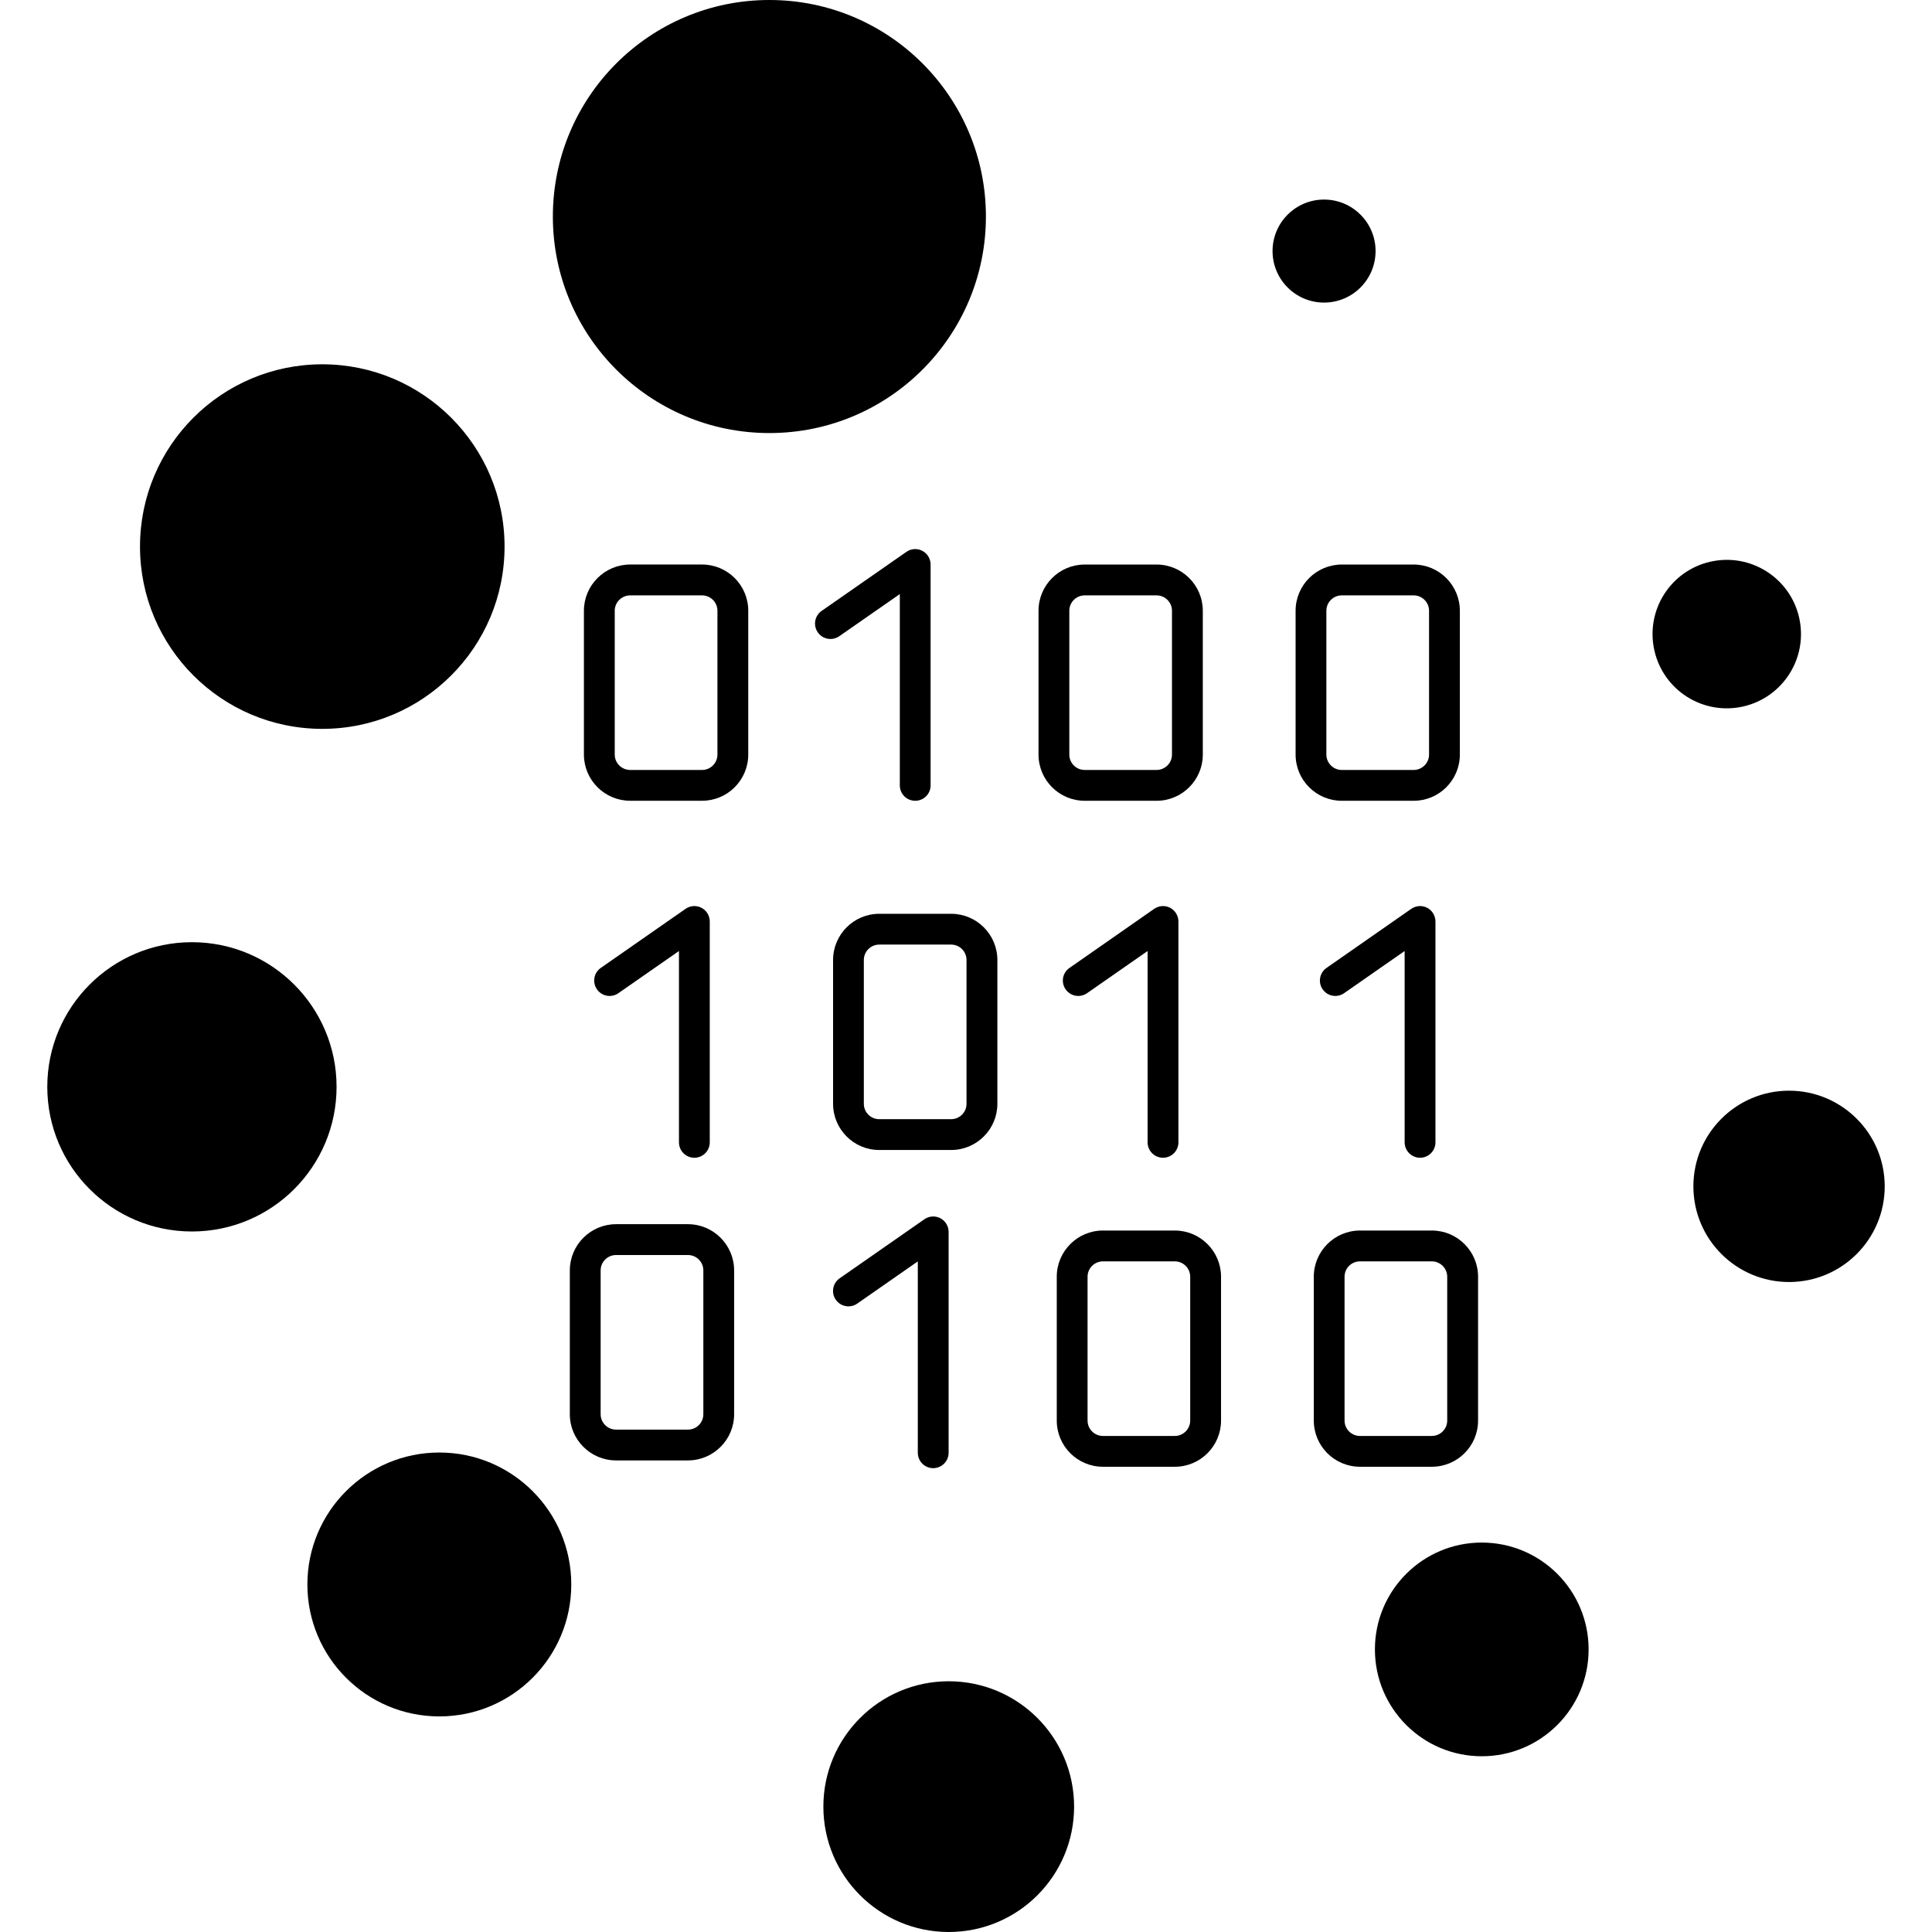
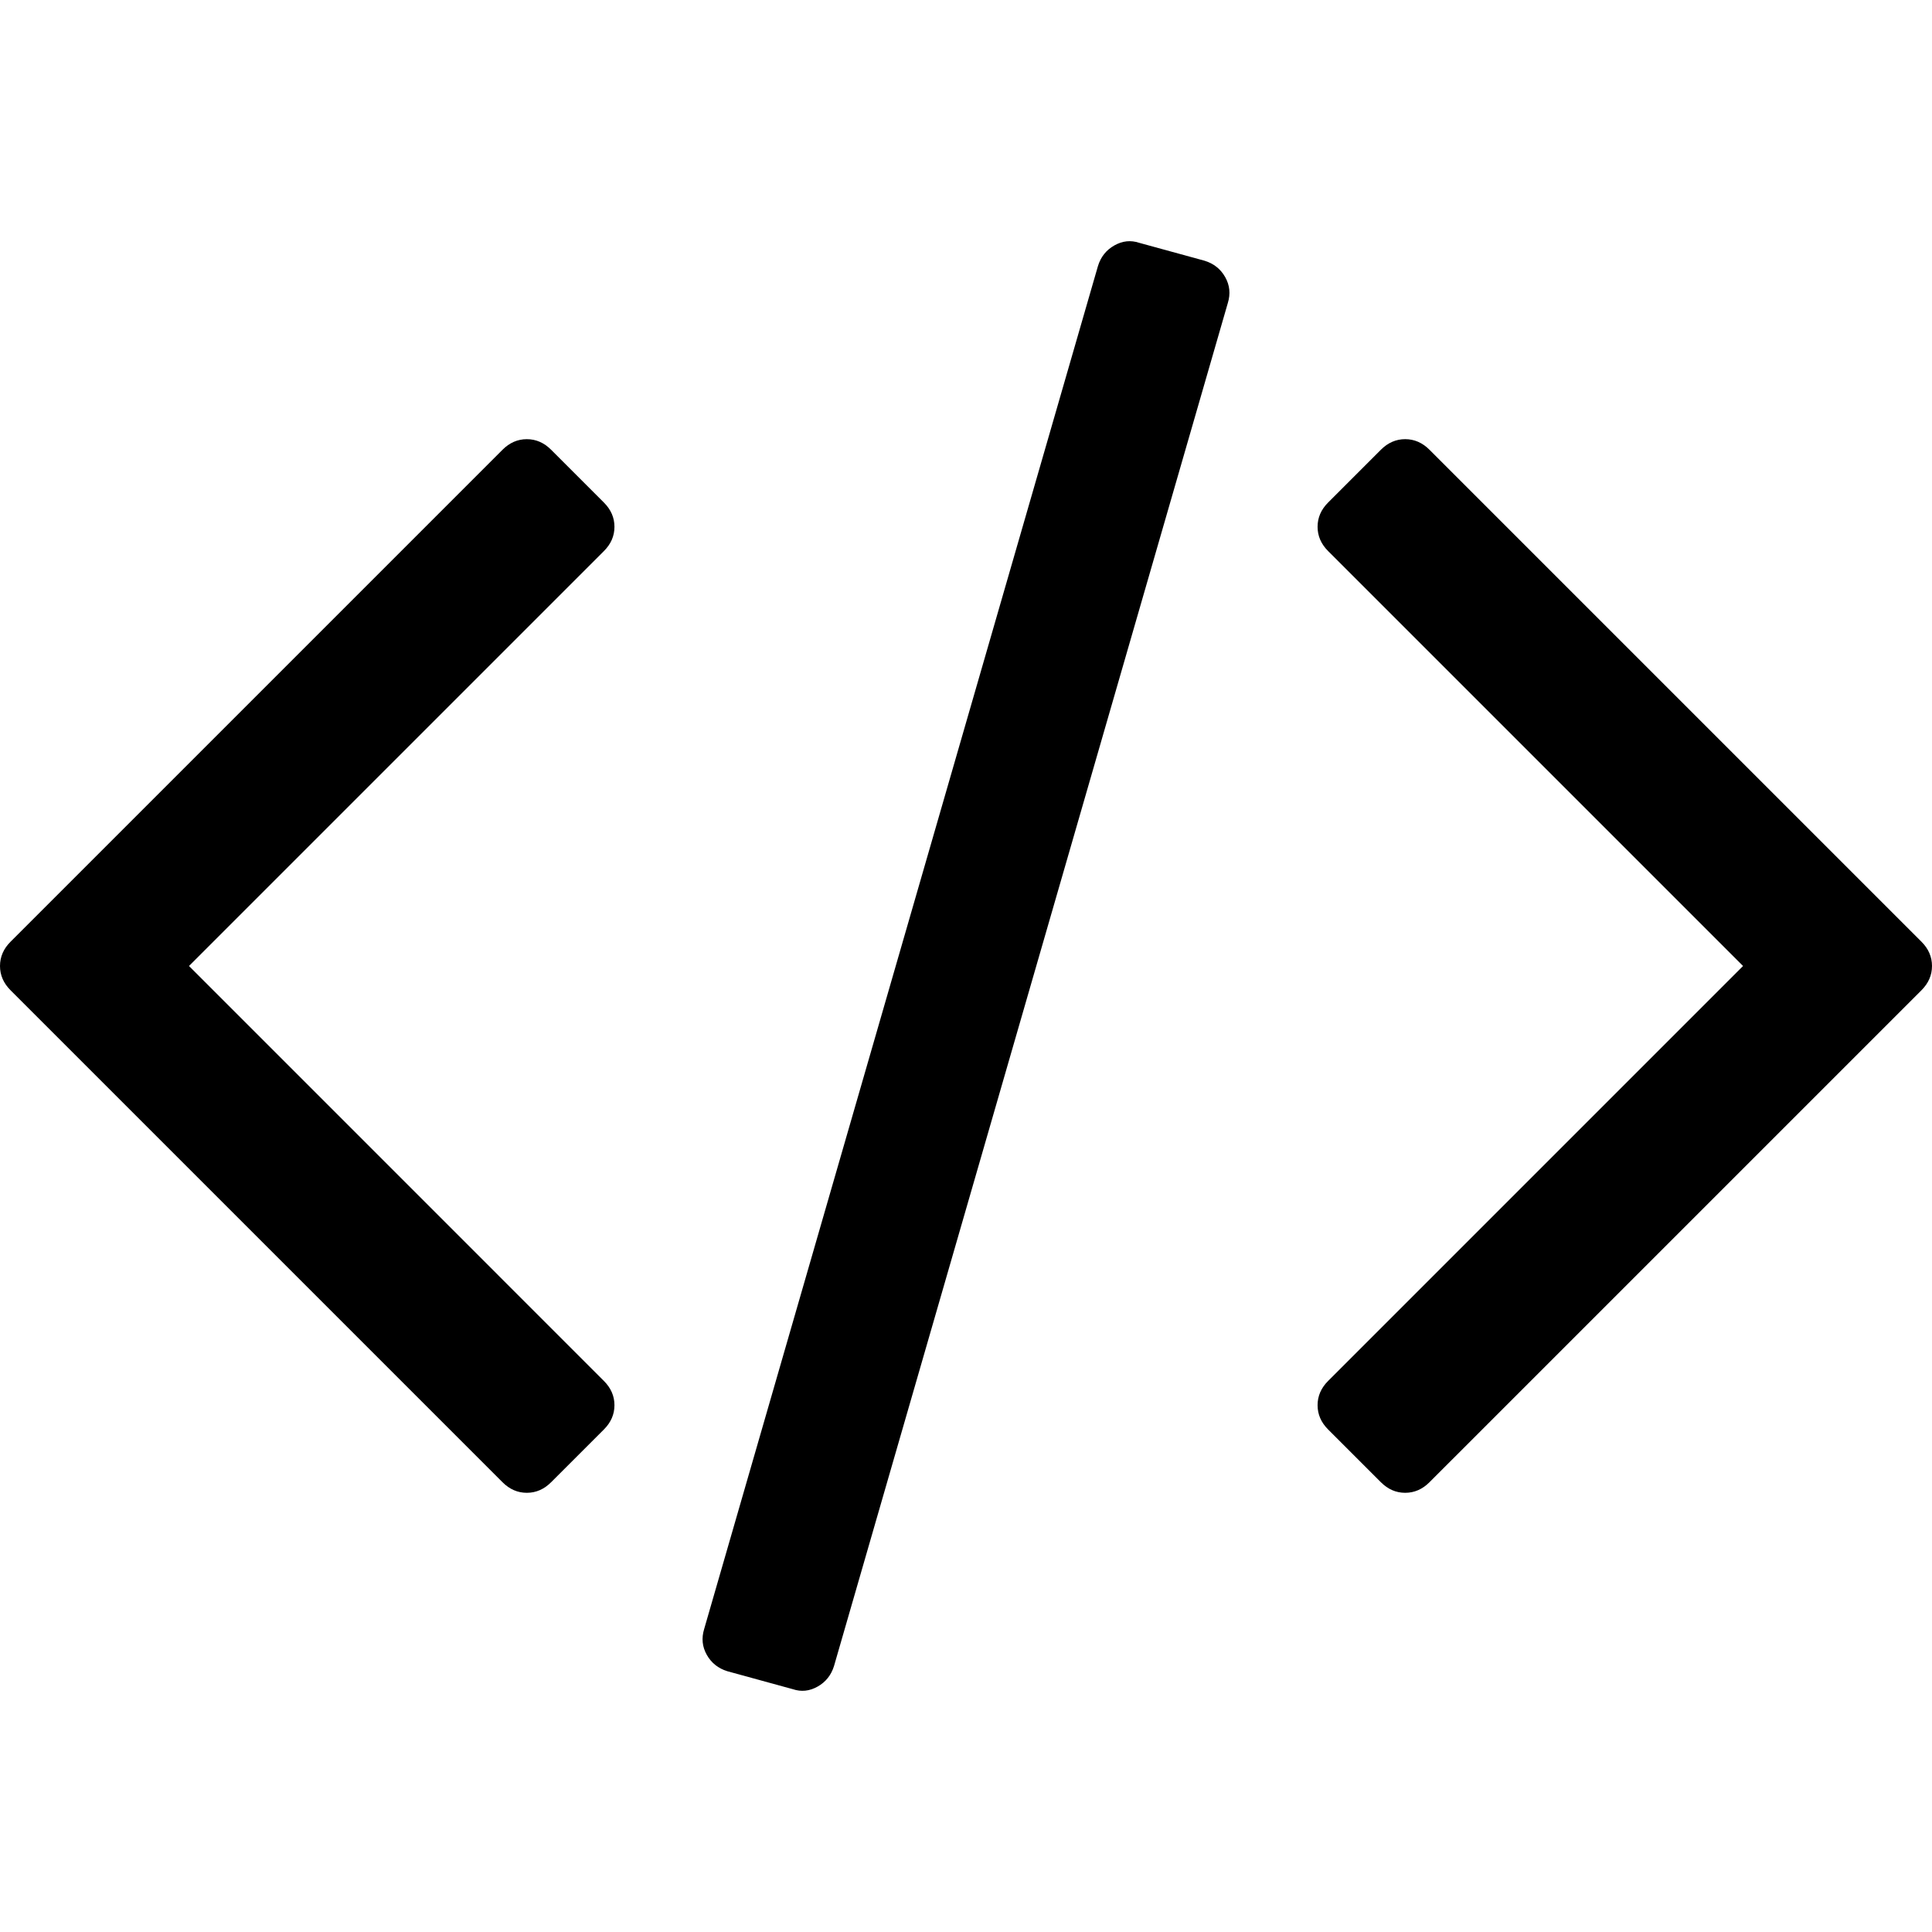
- <svg xmlns="http://www.w3.org/2000/svg" version="1.1" id="Capa_1" x="0px" y="0px" width="96.918px" height="96.918px" viewBox="0 0 96.918 96.918" style="enable-background:new 0 0 96.918 96.918;" xml:space="preserve">
+ <svg xmlns="http://www.w3.org/2000/svg" version="1.1" id="Capa_1" x="0px" y="0px" width="522.468px" height="522.469px" viewBox="0 0 522.468 522.469" style="enable-background:new 0 0 522.468 522.469;" xml:space="preserve">
  <g>
    <g>
-       <circle cx="16.167" cy="27.419" r="9.144" />
-       <circle cx="9.628" cy="54.521" r="7.256" />
-       <circle cx="22.039" cy="79.484" r="6.619" />
-       <circle cx="47.593" cy="90.629" r="6.289" />
-       <circle cx="74.332" cy="82.742" r="5.36" />
-       <circle cx="89.747" cy="59.513" r="4.799" />
-       <path d="M87.269,35.476c2.024-0.357,3.377-2.288,3.02-4.313c-0.355-2.026-2.287-3.378-4.311-3.021    c-2.027,0.357-3.379,2.287-3.022,4.313C83.313,34.481,85.242,35.833,87.269,35.476z" />
-       <circle cx="66.421" cy="12.595" r="2.584" />
-       <circle cx="38.596" cy="10.862" r="10.862" />
-       <path d="M35.219,28.319h-3.607c-1.278,0-2.32,1.04-2.32,2.319v7.214c0,1.278,1.042,2.318,2.32,2.318h3.607    c1.279,0,2.317-1.04,2.317-2.318v-7.214C37.536,29.359,36.498,28.319,35.219,28.319z M35.99,37.853    c0,0.426-0.346,0.772-0.771,0.772h-3.607c-0.425,0-0.774-0.347-0.774-0.772v-7.214c0-0.426,0.35-0.772,0.774-0.772h3.607    c0.426,0,0.771,0.347,0.771,0.772V37.853z" />
-       <path d="M54.414,40.171h3.604c1.279,0,2.32-1.04,2.32-2.318v-7.214c0-1.279-1.041-2.319-2.32-2.319h-3.604    c-1.279,0-2.317,1.04-2.317,2.319v7.214C52.097,39.131,53.135,40.171,54.414,40.171z M53.642,30.639    c0-0.426,0.346-0.772,0.772-0.772h3.604c0.428,0,0.774,0.347,0.774,0.772v7.214c0,0.426-0.349,0.772-0.774,0.772h-3.604    c-0.427,0-0.772-0.347-0.772-0.772V30.639z" />
-       <path d="M50.033,55.372v-7.215c0-1.277-1.04-2.317-2.318-2.317h-3.608c-1.278,0-2.316,1.04-2.316,2.317v7.215    c0,1.278,1.038,2.317,2.316,2.317h3.608C48.993,57.689,50.033,56.65,50.033,55.372z M43.334,55.372v-7.215    c0-0.426,0.348-0.772,0.772-0.772h3.608c0.426,0,0.771,0.347,0.771,0.772v7.215c0,0.426-0.346,0.771-0.771,0.771h-3.608    C43.682,56.145,43.334,55.798,43.334,55.372z" />
-       <path d="M34.511,61.411h-3.607c-1.278,0-2.319,1.042-2.319,2.319v7.215c0,1.277,1.041,2.316,2.319,2.316h3.607    c1.278,0,2.316-1.039,2.316-2.316V63.73C36.827,62.453,35.789,61.411,34.511,61.411z M35.283,70.945    c0,0.426-0.346,0.771-0.772,0.771h-3.607c-0.426,0-0.773-0.346-0.773-0.771V63.73c0-0.427,0.348-0.772,0.773-0.772h3.607    c0.427,0,0.772,0.347,0.772,0.772V70.945z" />
-       <path d="M58.935,61.729h-3.607c-1.278,0-2.316,1.041-2.316,2.318v7.215c0,1.279,1.038,2.317,2.316,2.317h3.607    c1.278,0,2.318-1.038,2.318-2.317v-7.215C61.253,62.77,60.213,61.729,58.935,61.729z M59.706,71.262    c0,0.426-0.348,0.772-0.771,0.772h-3.607c-0.426,0-0.771-0.347-0.771-0.772v-7.215c0-0.426,0.348-0.771,0.771-0.771h3.607    c0.426,0,0.771,0.347,0.771,0.771V71.262z" />
-       <path d="M42.101,31.916l3.038-2.115v9.598c0,0.428,0.346,0.772,0.773,0.772c0.426,0,0.771-0.345,0.771-0.772v-11.08    c0-0.289-0.16-0.553-0.414-0.686c-0.258-0.135-0.565-0.114-0.8,0.051l-4.253,2.962c-0.35,0.245-0.436,0.727-0.19,1.077    C41.27,32.074,41.752,32.159,42.101,31.916z" />
-       <path d="M34.832,58.078c0.428,0,0.773-0.346,0.773-0.773V46.226c0-0.287-0.16-0.553-0.416-0.686    c-0.255-0.134-0.563-0.112-0.799,0.052l-4.252,2.963c-0.35,0.243-0.435,0.728-0.191,1.075c0.244,0.351,0.725,0.437,1.075,0.192    l3.038-2.115v9.598C34.061,57.732,34.404,58.078,34.832,58.078z" />
-       <path d="M46.814,73.65c0.428,0,0.773-0.348,0.773-0.773V61.798c0-0.287-0.16-0.553-0.416-0.687    c-0.256-0.133-0.563-0.112-0.8,0.053l-4.251,2.962c-0.351,0.243-0.436,0.728-0.192,1.076c0.245,0.349,0.726,0.436,1.076,0.192    l3.037-2.117v9.6C46.042,73.304,46.386,73.65,46.814,73.65z" />
-       <path d="M58.343,58.078c0.426,0,0.772-0.346,0.772-0.773V46.226c0-0.287-0.161-0.553-0.414-0.686    c-0.255-0.134-0.563-0.112-0.802,0.052l-4.248,2.963c-0.354,0.243-0.438,0.728-0.194,1.075c0.245,0.351,0.726,0.437,1.076,0.192    l3.036-2.115v9.598C57.569,57.732,57.916,58.078,58.343,58.078z" />
-       <path d="M70.916,40.171c1.278,0,2.317-1.04,2.317-2.318v-7.214c0-1.279-1.039-2.319-2.317-2.319H67.31    c-1.279,0-2.317,1.04-2.317,2.319v7.214c0,1.278,1.038,2.318,2.317,2.318H70.916z M66.537,37.853v-7.214    c0-0.426,0.346-0.772,0.771-0.772h3.607c0.426,0,0.773,0.347,0.773,0.772v7.214c0,0.426-0.349,0.772-0.773,0.772H67.31    C66.883,38.625,66.537,38.278,66.537,37.853z" />
-       <path d="M74.147,71.262v-7.215c0-1.277-1.039-2.318-2.318-2.318h-3.607c-1.277,0-2.316,1.041-2.316,2.318v7.215    c0,1.279,1.039,2.317,2.316,2.317h3.607C73.108,73.579,74.147,72.541,74.147,71.262z M67.449,71.262v-7.215    c0-0.426,0.348-0.771,0.772-0.771h3.606c0.426,0,0.772,0.347,0.772,0.771v7.215c0,0.426-0.348,0.772-0.772,0.772h-3.606    C67.797,72.034,67.449,71.688,67.449,71.262z" />
-       <path d="M71.237,58.078c0.427,0,0.772-0.346,0.772-0.773V46.226c0-0.287-0.161-0.553-0.413-0.686    c-0.256-0.134-0.564-0.112-0.802,0.052l-4.249,2.963c-0.352,0.243-0.438,0.728-0.193,1.075c0.244,0.351,0.726,0.437,1.075,0.192    l3.036-2.115v9.598C70.465,57.732,70.812,58.078,71.237,58.078z" />
+       <path d="M325.762,70.513l-17.706-4.854c-2.279-0.76-4.524-0.521-6.707,0.715c-2.19,1.237-3.669,3.094-4.429,5.568L190.426,440.53    c-0.76,2.475-0.522,4.809,0.715,6.995c1.237,2.19,3.09,3.665,5.568,4.425l17.701,4.856c2.284,0.766,4.521,0.526,6.71-0.712    c2.19-1.243,3.666-3.094,4.425-5.564L332.042,81.936c0.759-2.474,0.523-4.808-0.716-6.999    C330.088,72.747,328.237,71.272,325.762,70.513z" />
+       <path d="M166.167,142.465c0-2.474-0.953-4.665-2.856-6.567l-14.277-14.276c-1.903-1.903-4.093-2.857-6.567-2.857    s-4.665,0.955-6.567,2.857L2.856,254.666C0.95,256.569,0,258.759,0,261.233c0,2.474,0.953,4.664,2.856,6.566l133.043,133.044    c1.902,1.906,4.089,2.854,6.567,2.854s4.665-0.951,6.567-2.854l14.277-14.268c1.903-1.902,2.856-4.093,2.856-6.57    c0-2.471-0.953-4.661-2.856-6.563L51.107,261.233l112.204-112.201C165.217,147.13,166.167,144.939,166.167,142.465z" />
+       <path d="M519.614,254.663L386.567,121.619c-1.902-1.902-4.093-2.857-6.563-2.857c-2.478,0-4.661,0.955-6.57,2.857l-14.271,14.275    c-1.902,1.903-2.851,4.09-2.851,6.567s0.948,4.665,2.851,6.567l112.206,112.204L359.163,373.442    c-1.902,1.902-2.851,4.093-2.851,6.563c0,2.478,0.948,4.668,2.851,6.57l14.271,14.268c1.909,1.906,4.093,2.854,6.57,2.854    c2.471,0,4.661-0.951,6.563-2.854L519.614,267.8c1.903-1.902,2.854-4.096,2.854-6.57    C522.468,258.755,521.517,256.565,519.614,254.663z" />
    </g>
  </g>
  <g>
</g>
  <g>
</g>
  <g>
</g>
  <g>
</g>
  <g>
</g>
  <g>
</g>
  <g>
</g>
  <g>
</g>
  <g>
</g>
  <g>
</g>
  <g>
</g>
  <g>
</g>
  <g>
</g>
  <g>
</g>
  <g>
</g>
</svg>
